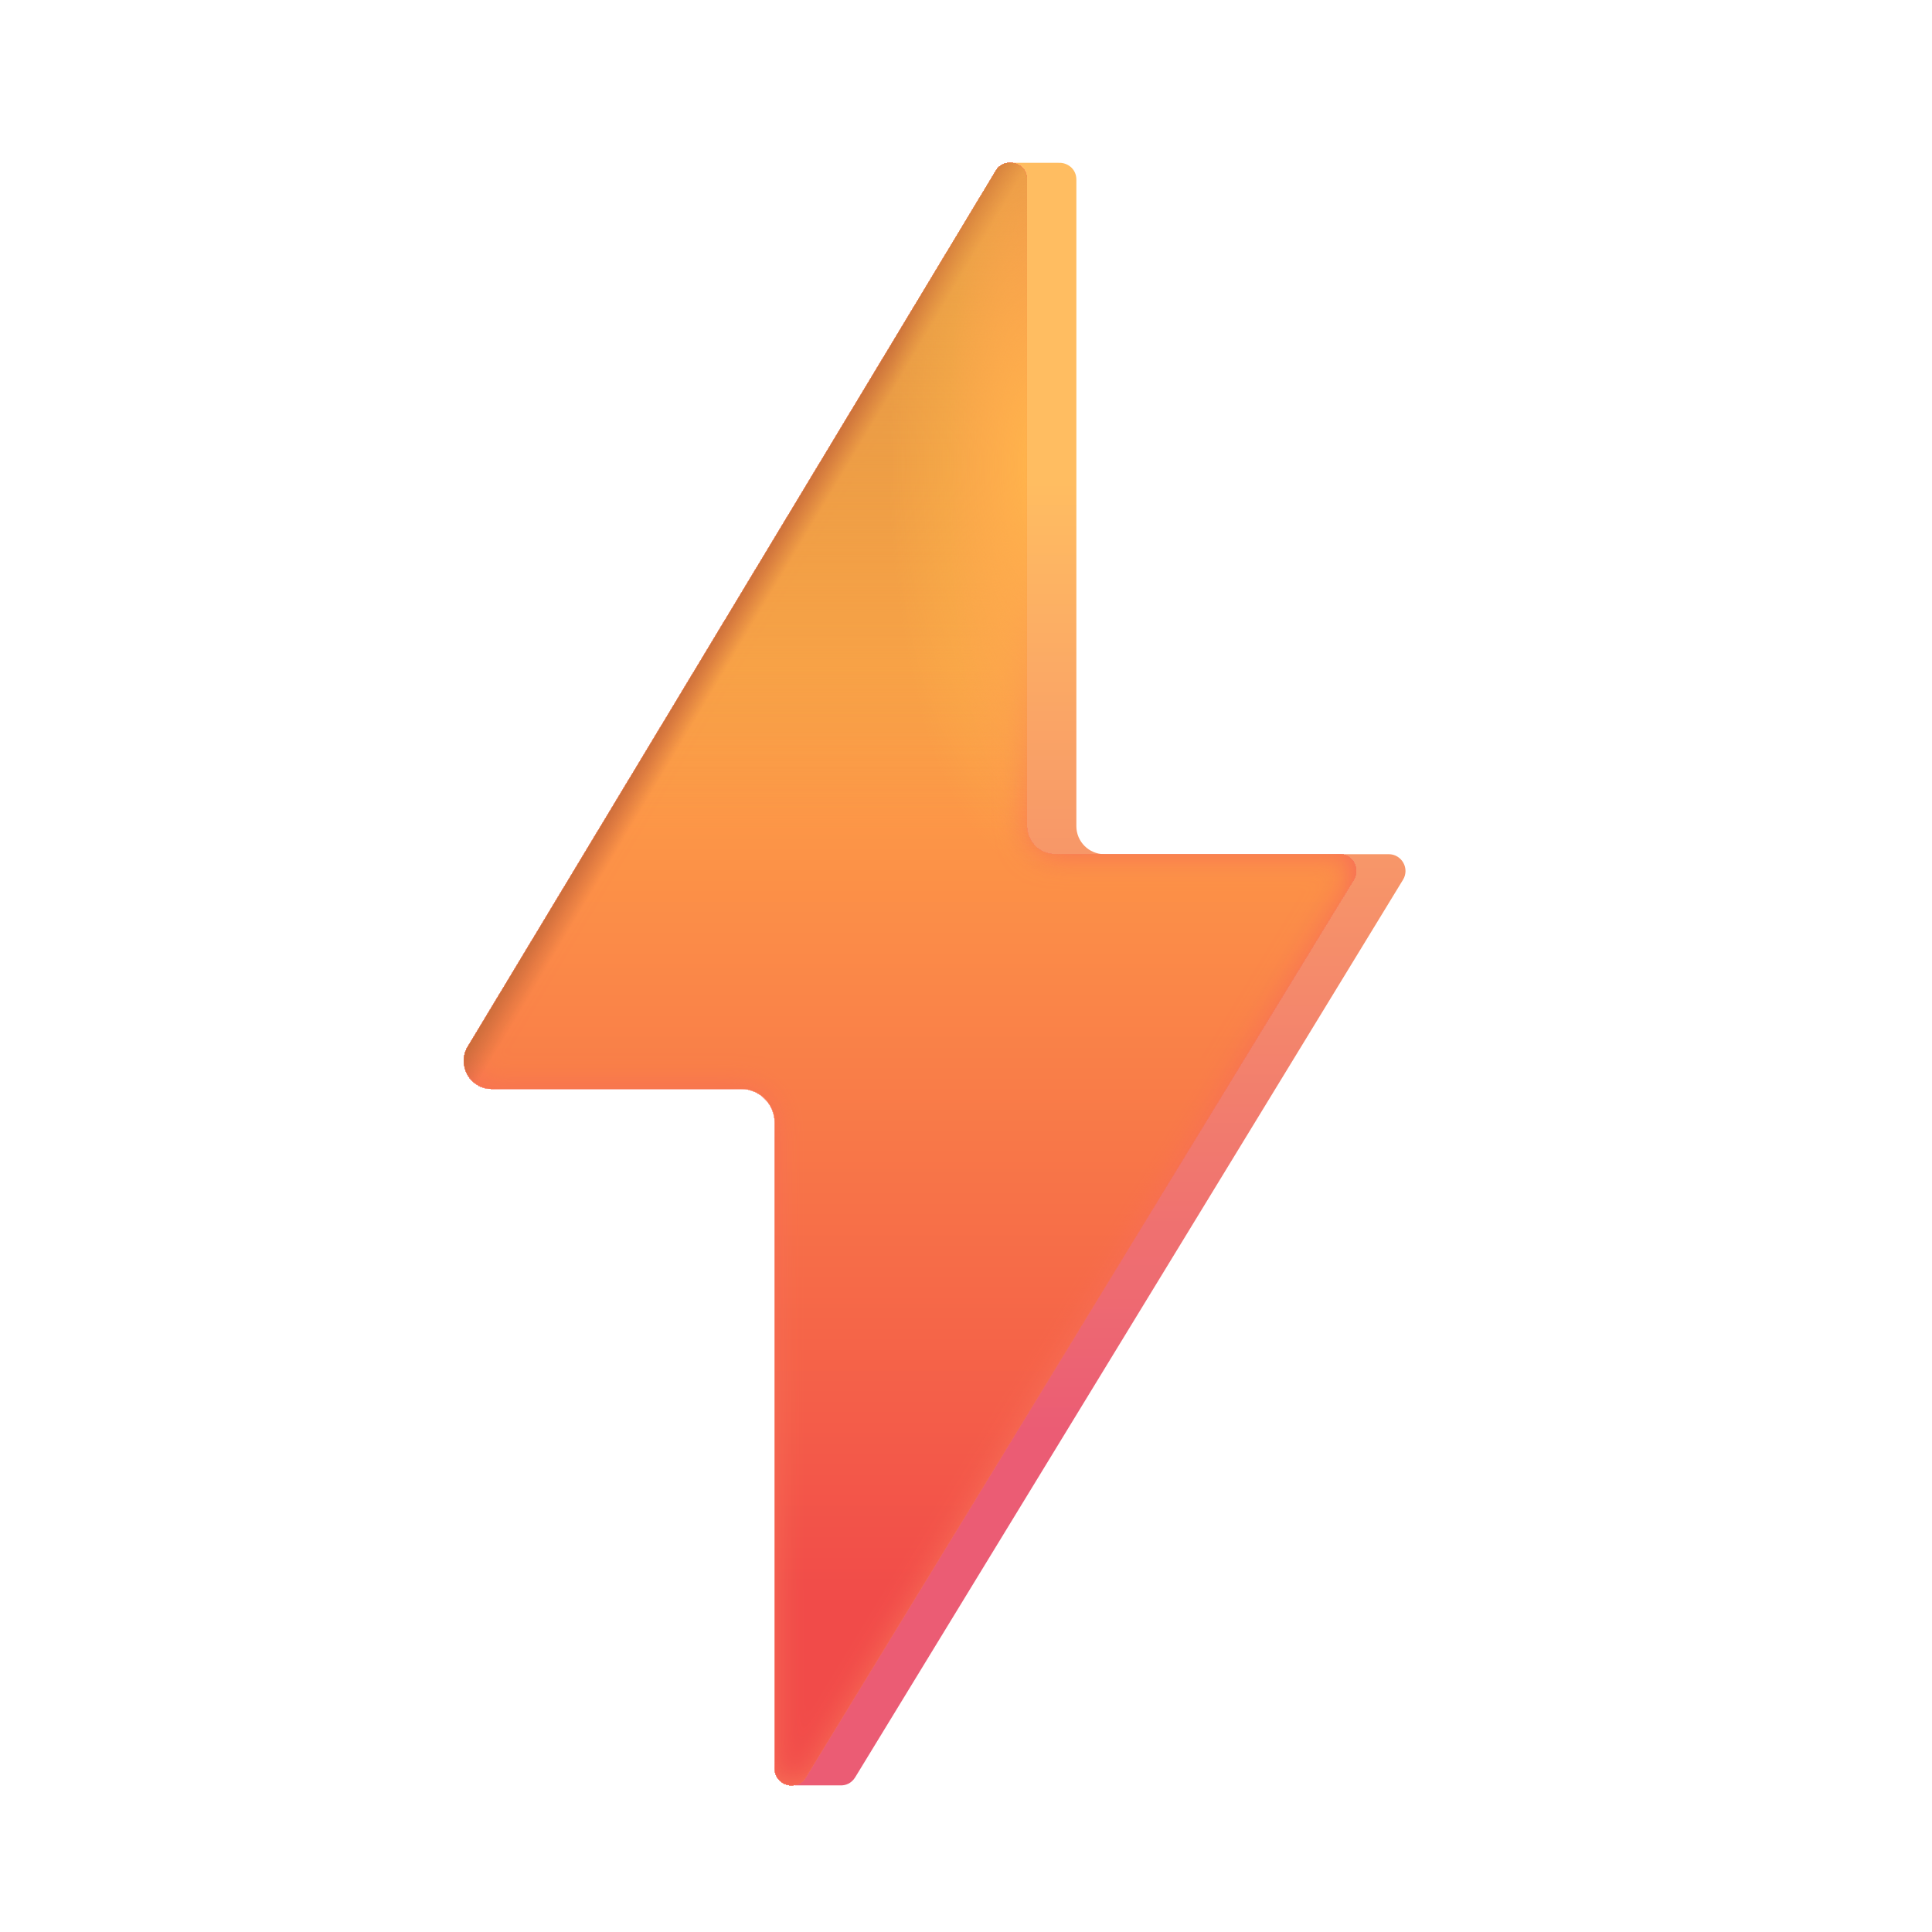
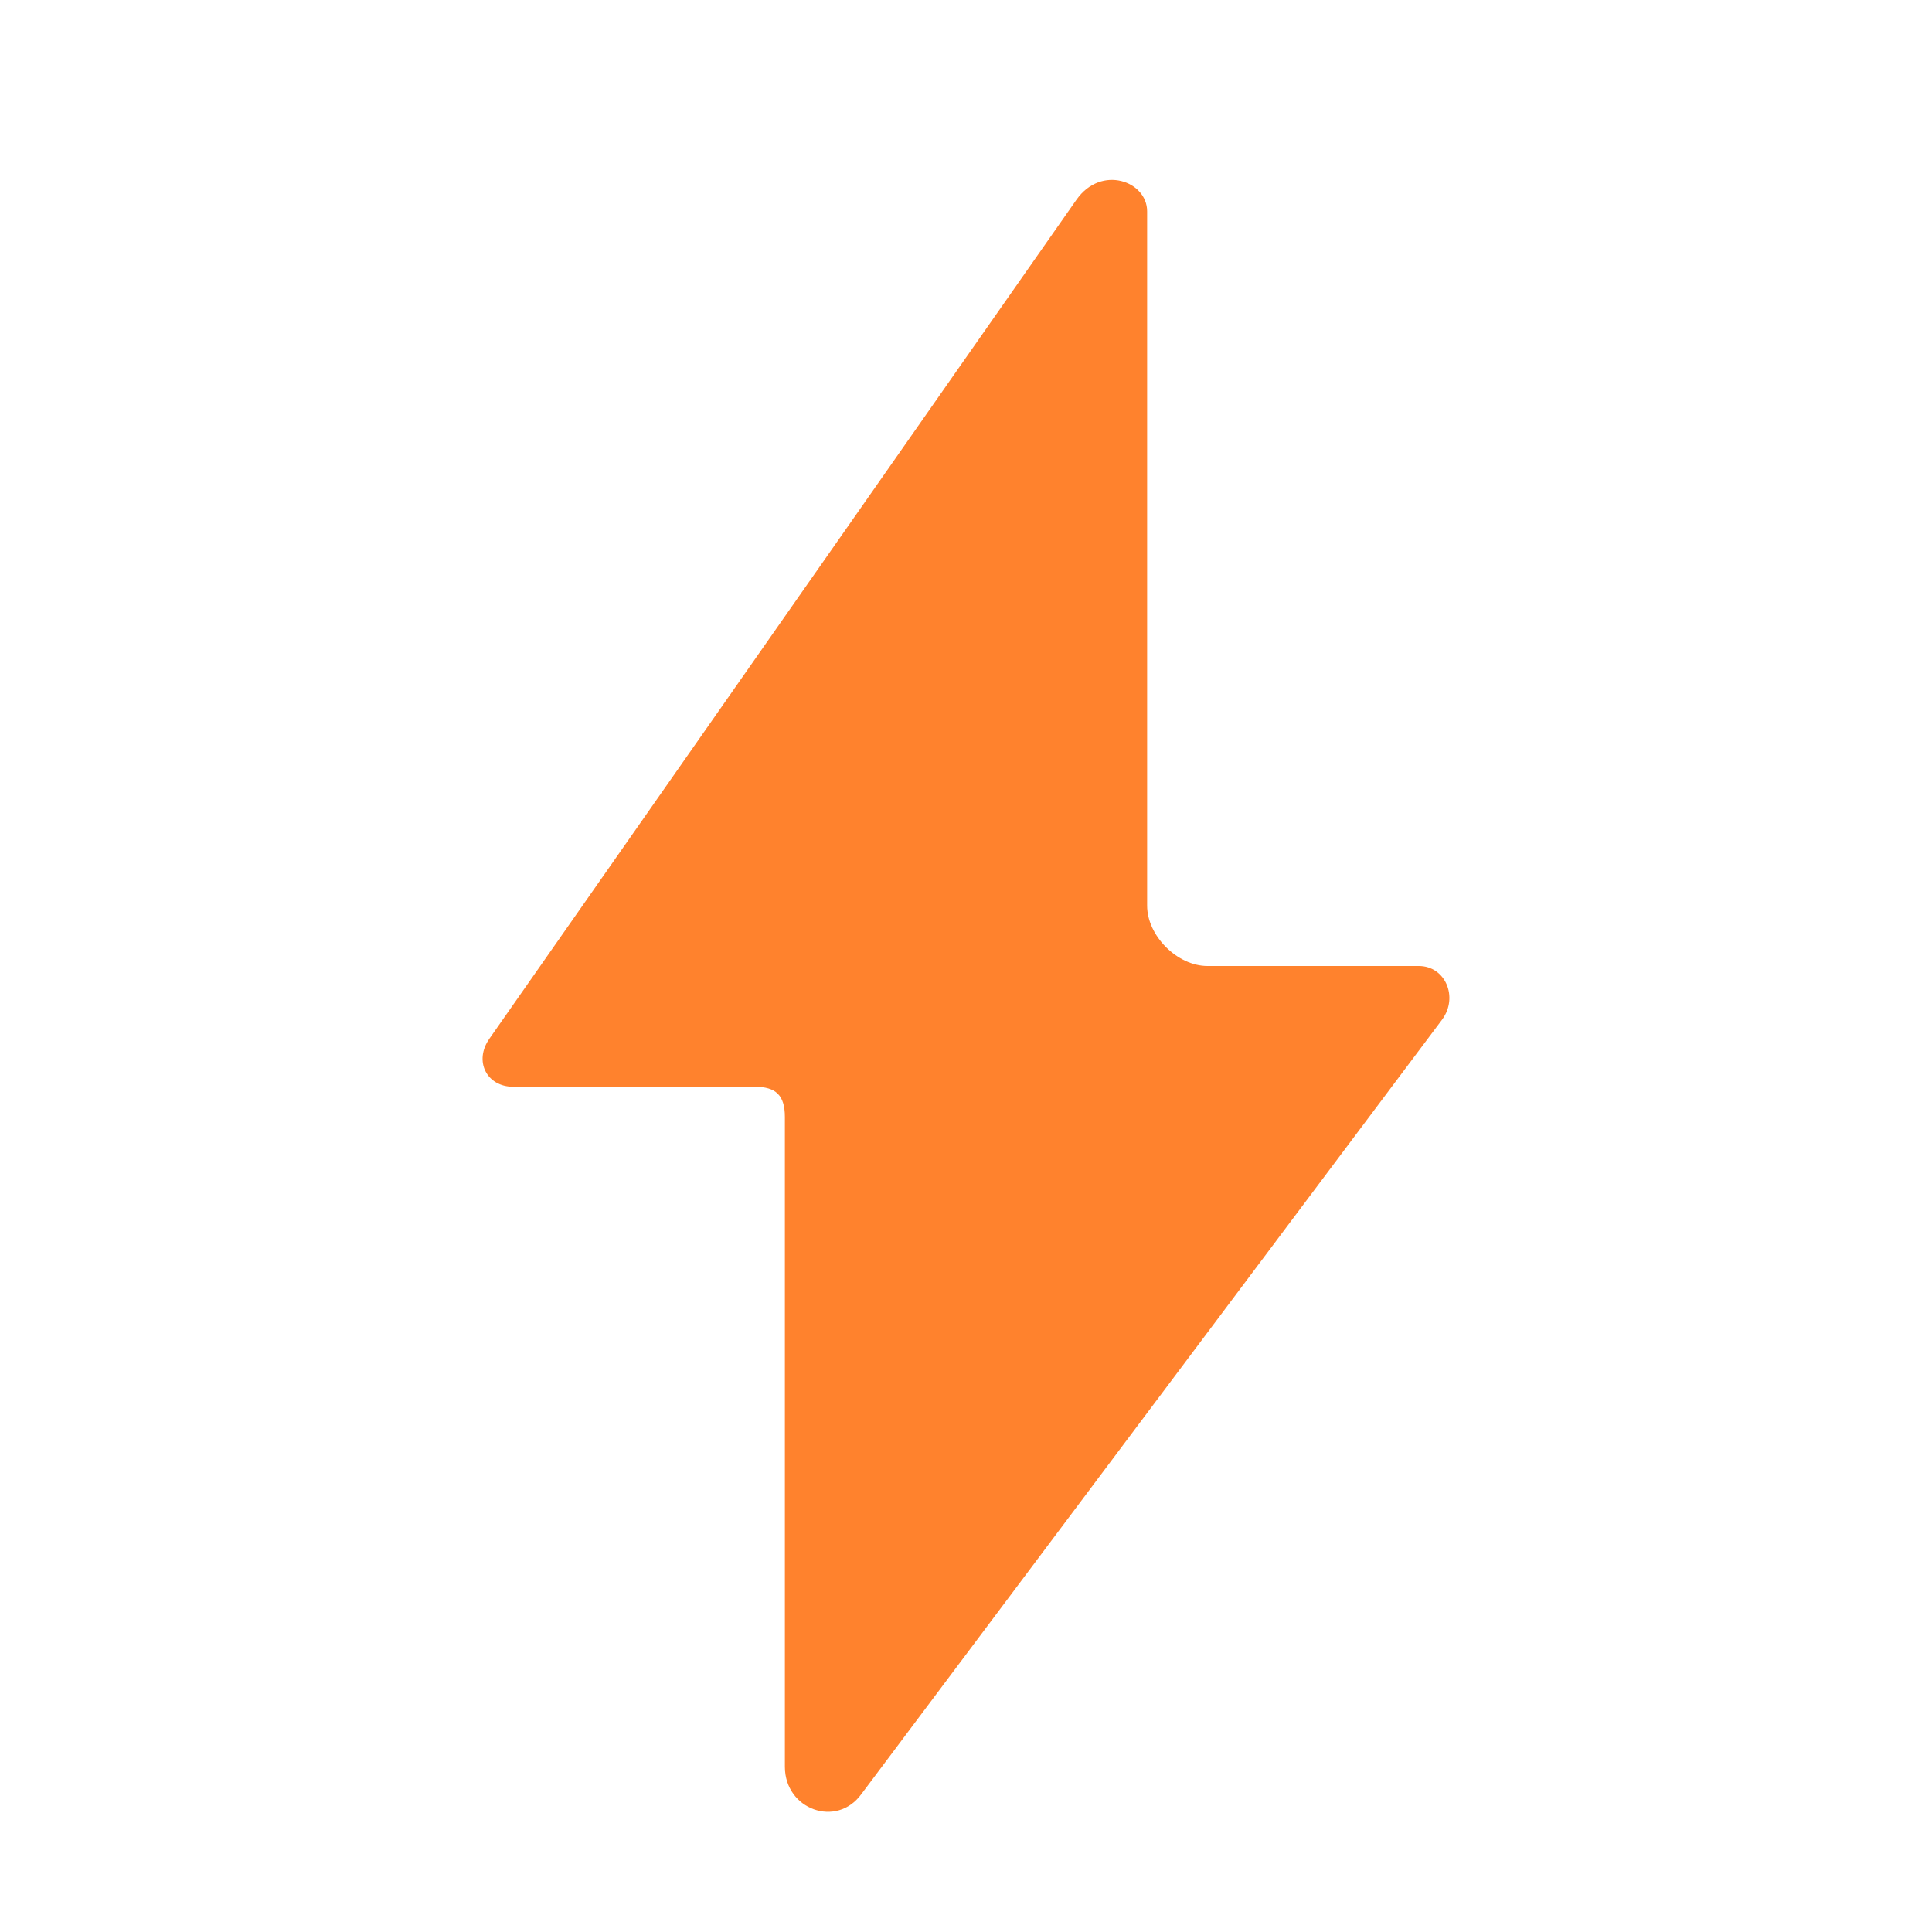
<svg xmlns="http://www.w3.org/2000/svg" width="32" height="32" viewBox="0 0 32 32" fill="none">
-   <path d="M16.724 3.803L8.567 17.332C8.381 17.642 8.604 18.036 8.965 18.036L13.091 18.036C13.399 18.036 13.649 18.286 13.649 18.593V27.23H13.158V29.571H13.91C14.005 29.578 14.104 29.537 14.165 29.437L23.238 14.572C23.352 14.386 23.218 14.148 23.001 14.148H18.292C18.036 14.148 17.828 13.94 17.828 13.684V2.975C17.828 2.81 17.701 2.706 17.566 2.697L16.724 2.696V3.803Z" fill="url(#paint0_linear_18_15539)" />
-   <g filter="url(#filter0_i_18_15539)">
-     <path d="M16.493 2.831L7.75 17.332C7.563 17.642 7.786 18.036 8.147 18.036L12.274 18.036C12.582 18.036 12.831 18.286 12.831 18.593V29.292C12.831 29.573 13.201 29.677 13.347 29.437L22.421 14.572C22.534 14.386 22.401 14.148 22.183 14.148H17.474C17.218 14.148 17.01 13.94 17.01 13.684V2.975C17.01 2.693 16.639 2.59 16.493 2.831Z" fill="url(#paint1_linear_18_15539)" />
-   </g>
-   <path d="M16.493 2.831L7.75 17.332C7.563 17.642 7.786 18.036 8.147 18.036L12.274 18.036C12.582 18.036 12.831 18.286 12.831 18.593V29.292C12.831 29.573 13.201 29.677 13.347 29.437L22.421 14.572C22.534 14.386 22.401 14.148 22.183 14.148H17.474C17.218 14.148 17.01 13.94 17.01 13.684V2.975C17.01 2.693 16.639 2.59 16.493 2.831Z" fill="url(#paint2_linear_18_15539)" />
-   <path d="M16.493 2.831L7.75 17.332C7.563 17.642 7.786 18.036 8.147 18.036L12.274 18.036C12.582 18.036 12.831 18.286 12.831 18.593V29.292C12.831 29.573 13.201 29.677 13.347 29.437L22.421 14.572C22.534 14.386 22.401 14.148 22.183 14.148H17.474C17.218 14.148 17.01 13.94 17.01 13.684V2.975C17.01 2.693 16.639 2.59 16.493 2.831Z" fill="url(#paint3_radial_18_15539)" />
-   <path d="M16.493 2.831L7.75 17.332C7.563 17.642 7.786 18.036 8.147 18.036L12.274 18.036C12.582 18.036 12.831 18.286 12.831 18.593V29.292C12.831 29.573 13.201 29.677 13.347 29.437L22.421 14.572C22.534 14.386 22.401 14.148 22.183 14.148H17.474C17.218 14.148 17.01 13.94 17.01 13.684V2.975C17.01 2.693 16.639 2.59 16.493 2.831Z" fill="url(#paint4_linear_18_15539)" />
-   <path d="M16.493 2.831L7.75 17.332C7.563 17.642 7.786 18.036 8.147 18.036L12.274 18.036C12.582 18.036 12.831 18.286 12.831 18.593V29.292C12.831 29.573 13.201 29.677 13.347 29.437L22.421 14.572C22.534 14.386 22.401 14.148 22.183 14.148H17.474C17.218 14.148 17.01 13.94 17.01 13.684V2.975C17.01 2.693 16.639 2.59 16.493 2.831Z" fill="url(#paint5_radial_18_15539)" />
-   <defs>
-     <filter id="filter0_i_18_15539" x="7.682" y="2.696" width="14.78" height="26.875" filterUnits="userSpaceOnUse" color-interpolation-filters="sRGB">
-       <feFlood flood-opacity="0" result="BackgroundImageFix" />
-       <feBlend mode="normal" in="SourceGraphic" in2="BackgroundImageFix" result="shape" />
-       <feColorMatrix in="SourceAlpha" type="matrix" values="0 0 0 0 0 0 0 0 0 0 0 0 0 0 0 0 0 0 127 0" result="hardAlpha" />
-       <feOffset />
-       <feGaussianBlur stdDeviation="0.25" />
-       <feComposite in2="hardAlpha" operator="arithmetic" k2="-1" k3="1" />
-       <feColorMatrix type="matrix" values="0 0 0 0 0.969 0 0 0 0 0.431 0 0 0 0 0.337 0 0 0 1 0" />
-       <feBlend mode="normal" in2="shape" result="effect1_innerShadow_18_15539" />
-     </filter>
-     <linearGradient id="paint0_linear_18_15539" x1="18.407" y1="7.966" x2="18.407" y2="23.712" gradientUnits="userSpaceOnUse">
-       <stop stop-color="#FFBD61" />
-       <stop offset="1" stop-color="#EB5C74" />
-     </linearGradient>
-     <linearGradient id="paint1_linear_18_15539" x1="15.072" y1="11.05" x2="15.072" y2="26.586" gradientUnits="userSpaceOnUse">
-       <stop stop-color="#FFA547" />
-       <stop offset="1" stop-color="#F14B49" />
-     </linearGradient>
-     <linearGradient id="paint2_linear_18_15539" x1="15.072" y1="2.696" x2="15.072" y2="13.761" gradientUnits="userSpaceOnUse">
-       <stop stop-color="#DF9844" />
-       <stop offset="1" stop-color="#DF9844" stop-opacity="0" />
-     </linearGradient>
-     <radialGradient id="paint3_radial_18_15539" cx="0" cy="0" r="1" gradientUnits="userSpaceOnUse" gradientTransform="translate(17.0992 7.9239) rotate(90) scale(6.45595 1.40857)">
-       <stop stop-color="#FE9052" />
-       <stop offset="1" stop-color="#FE9052" stop-opacity="0" />
-     </radialGradient>
-     <linearGradient id="paint4_linear_18_15539" x1="13.063" y1="8.372" x2="13.493" y2="8.63" gradientUnits="userSpaceOnUse">
-       <stop stop-color="#C76C38" />
-       <stop offset="1" stop-color="#C76C38" stop-opacity="0" />
-     </linearGradient>
-     <radialGradient id="paint5_radial_18_15539" cx="0" cy="0" r="1" gradientUnits="userSpaceOnUse" gradientTransform="translate(17.157 7.71616) rotate(90) scale(6.6875 2.4375)">
-       <stop stop-color="#FFB54B" />
-       <stop offset="1" stop-color="#FFB54B" stop-opacity="0" />
-     </radialGradient>
-   </defs>
+   <path d="M17.831 3.306L8.105 17.205C7.846 17.575 8.06 18 8.5 18H12.5C12.85 18 13 18.14 13 18.5L13 29.263C13 29.973 13.86 30.283 14.269 29.713L23.888 16.885C24.158 16.515 23.94 16 23.5 16C23.5 16 20.5 16 20 16C19.5 16 19 15.5 19 15C19 14.5 19 4 19 3.5C19 3 18.241 2.726 17.831 3.306Z" fill="#FF822D" />
</svg>
